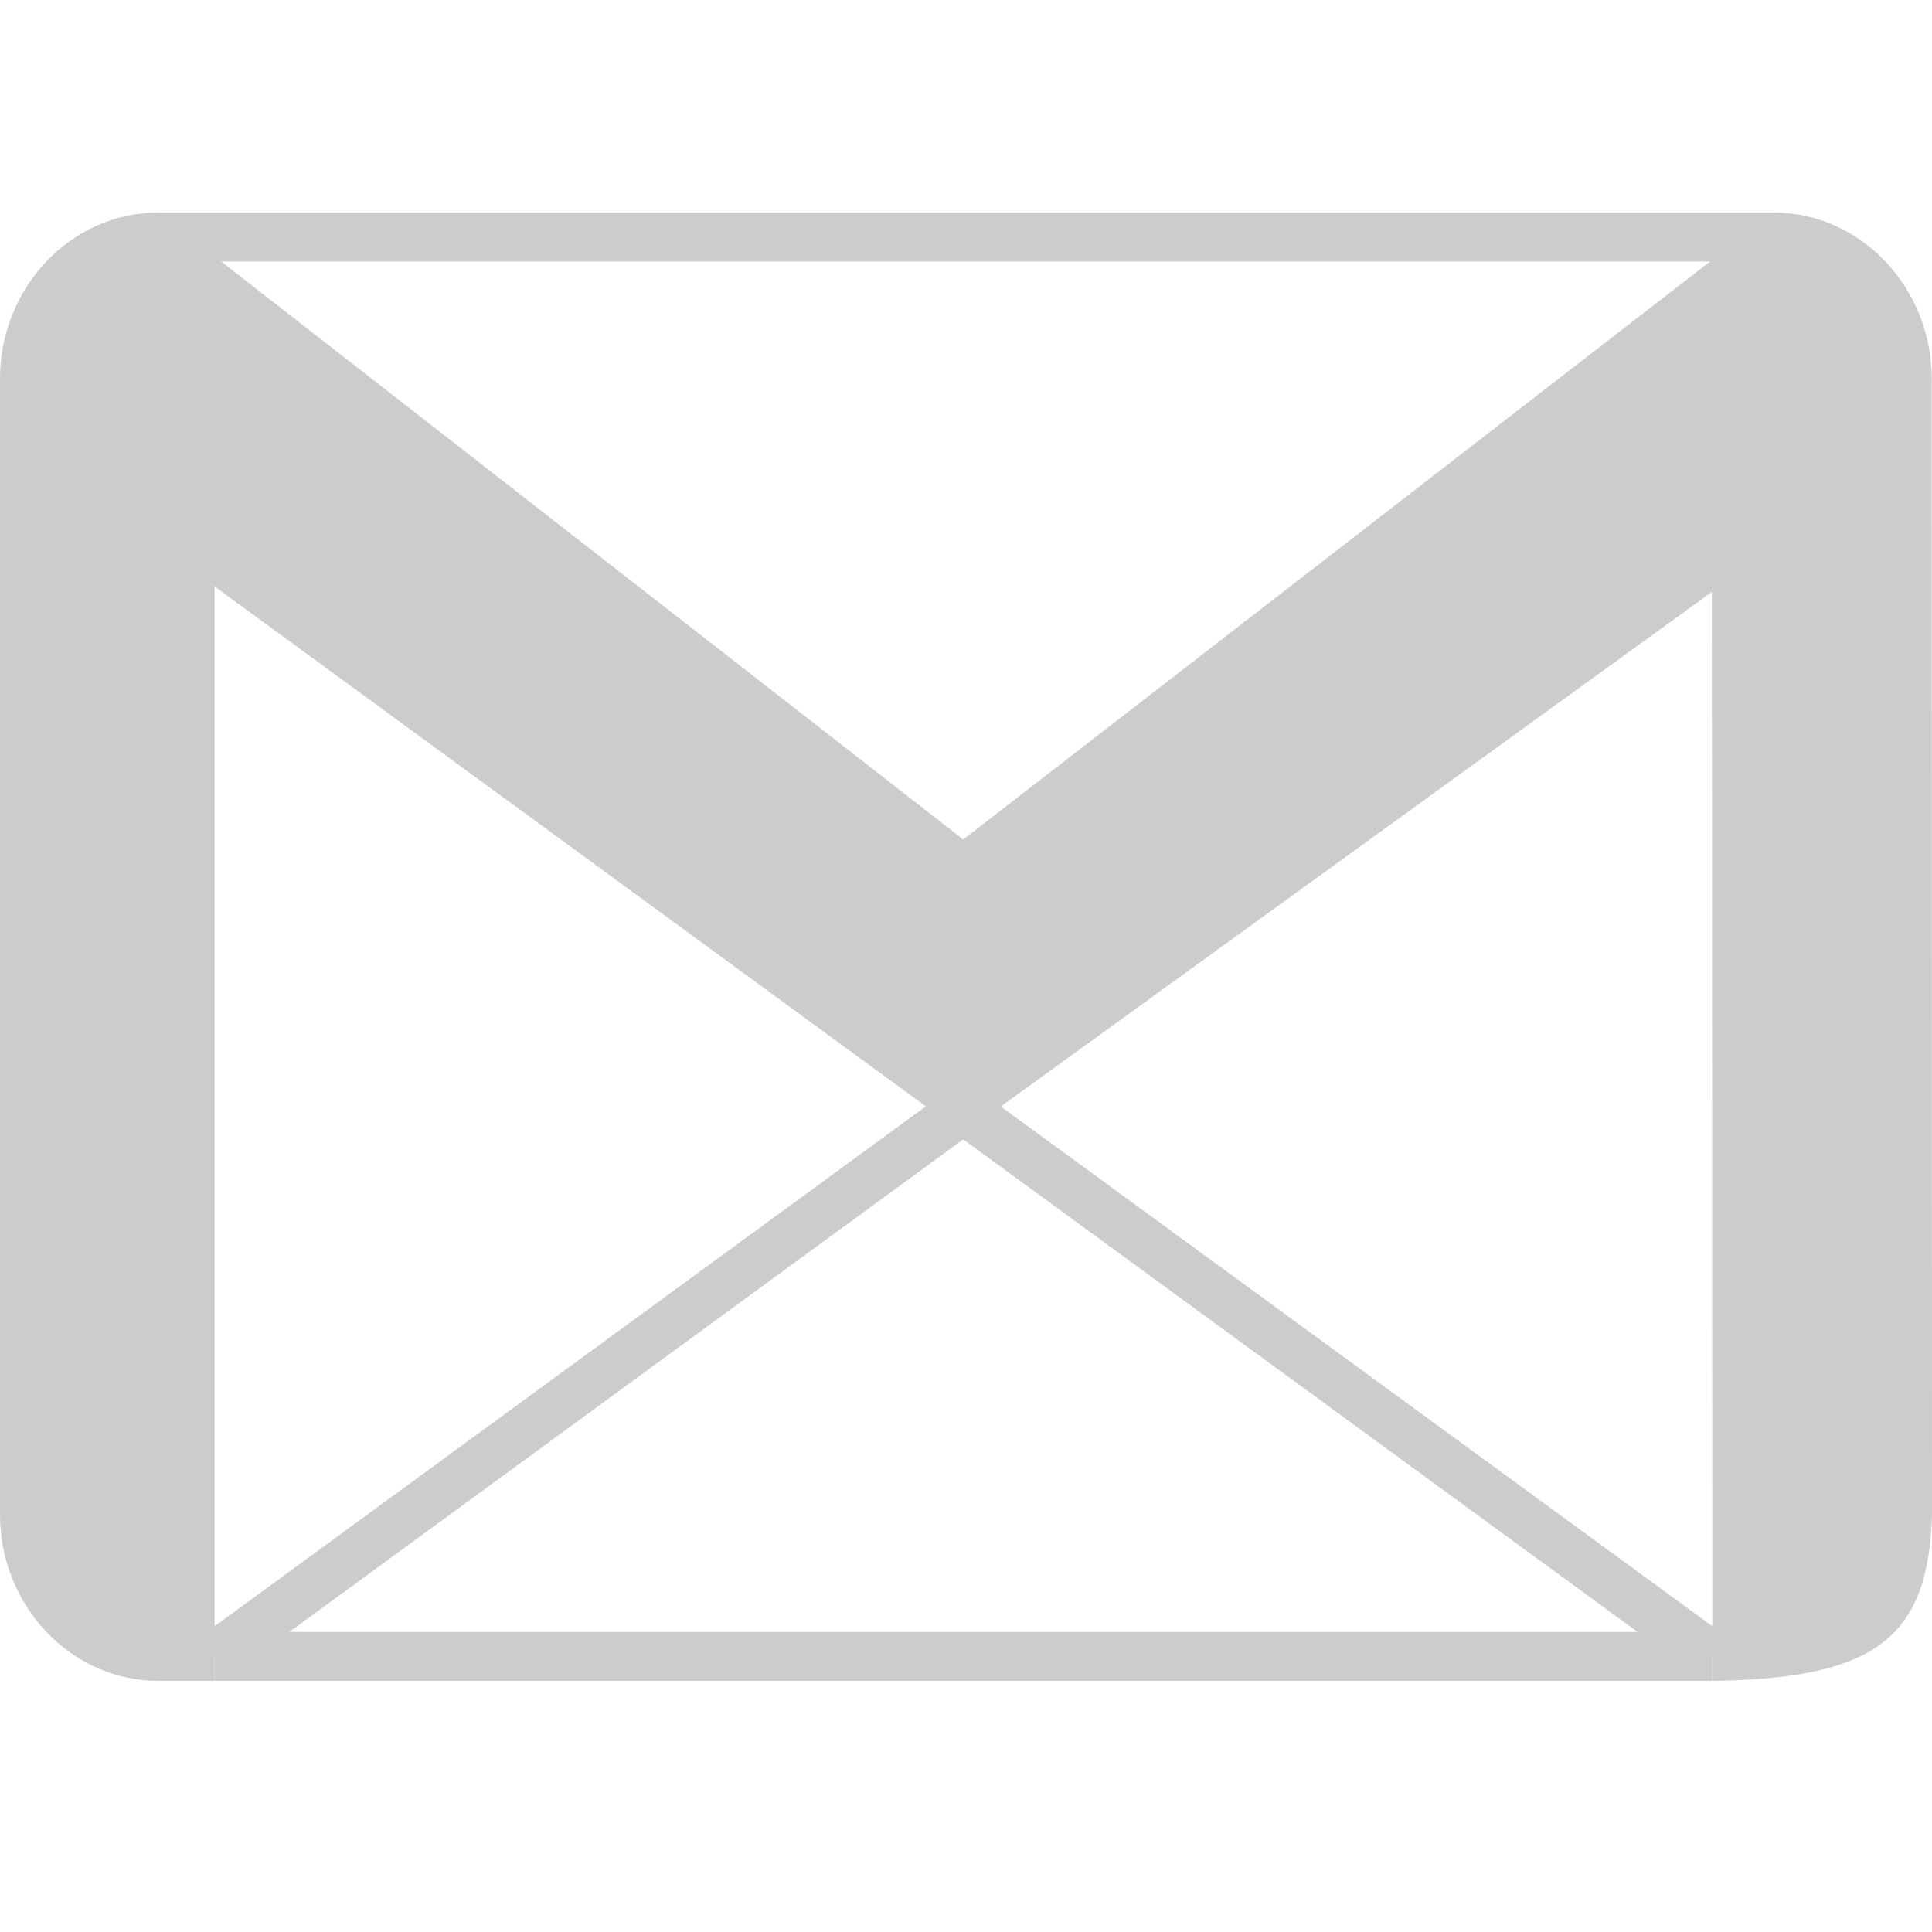
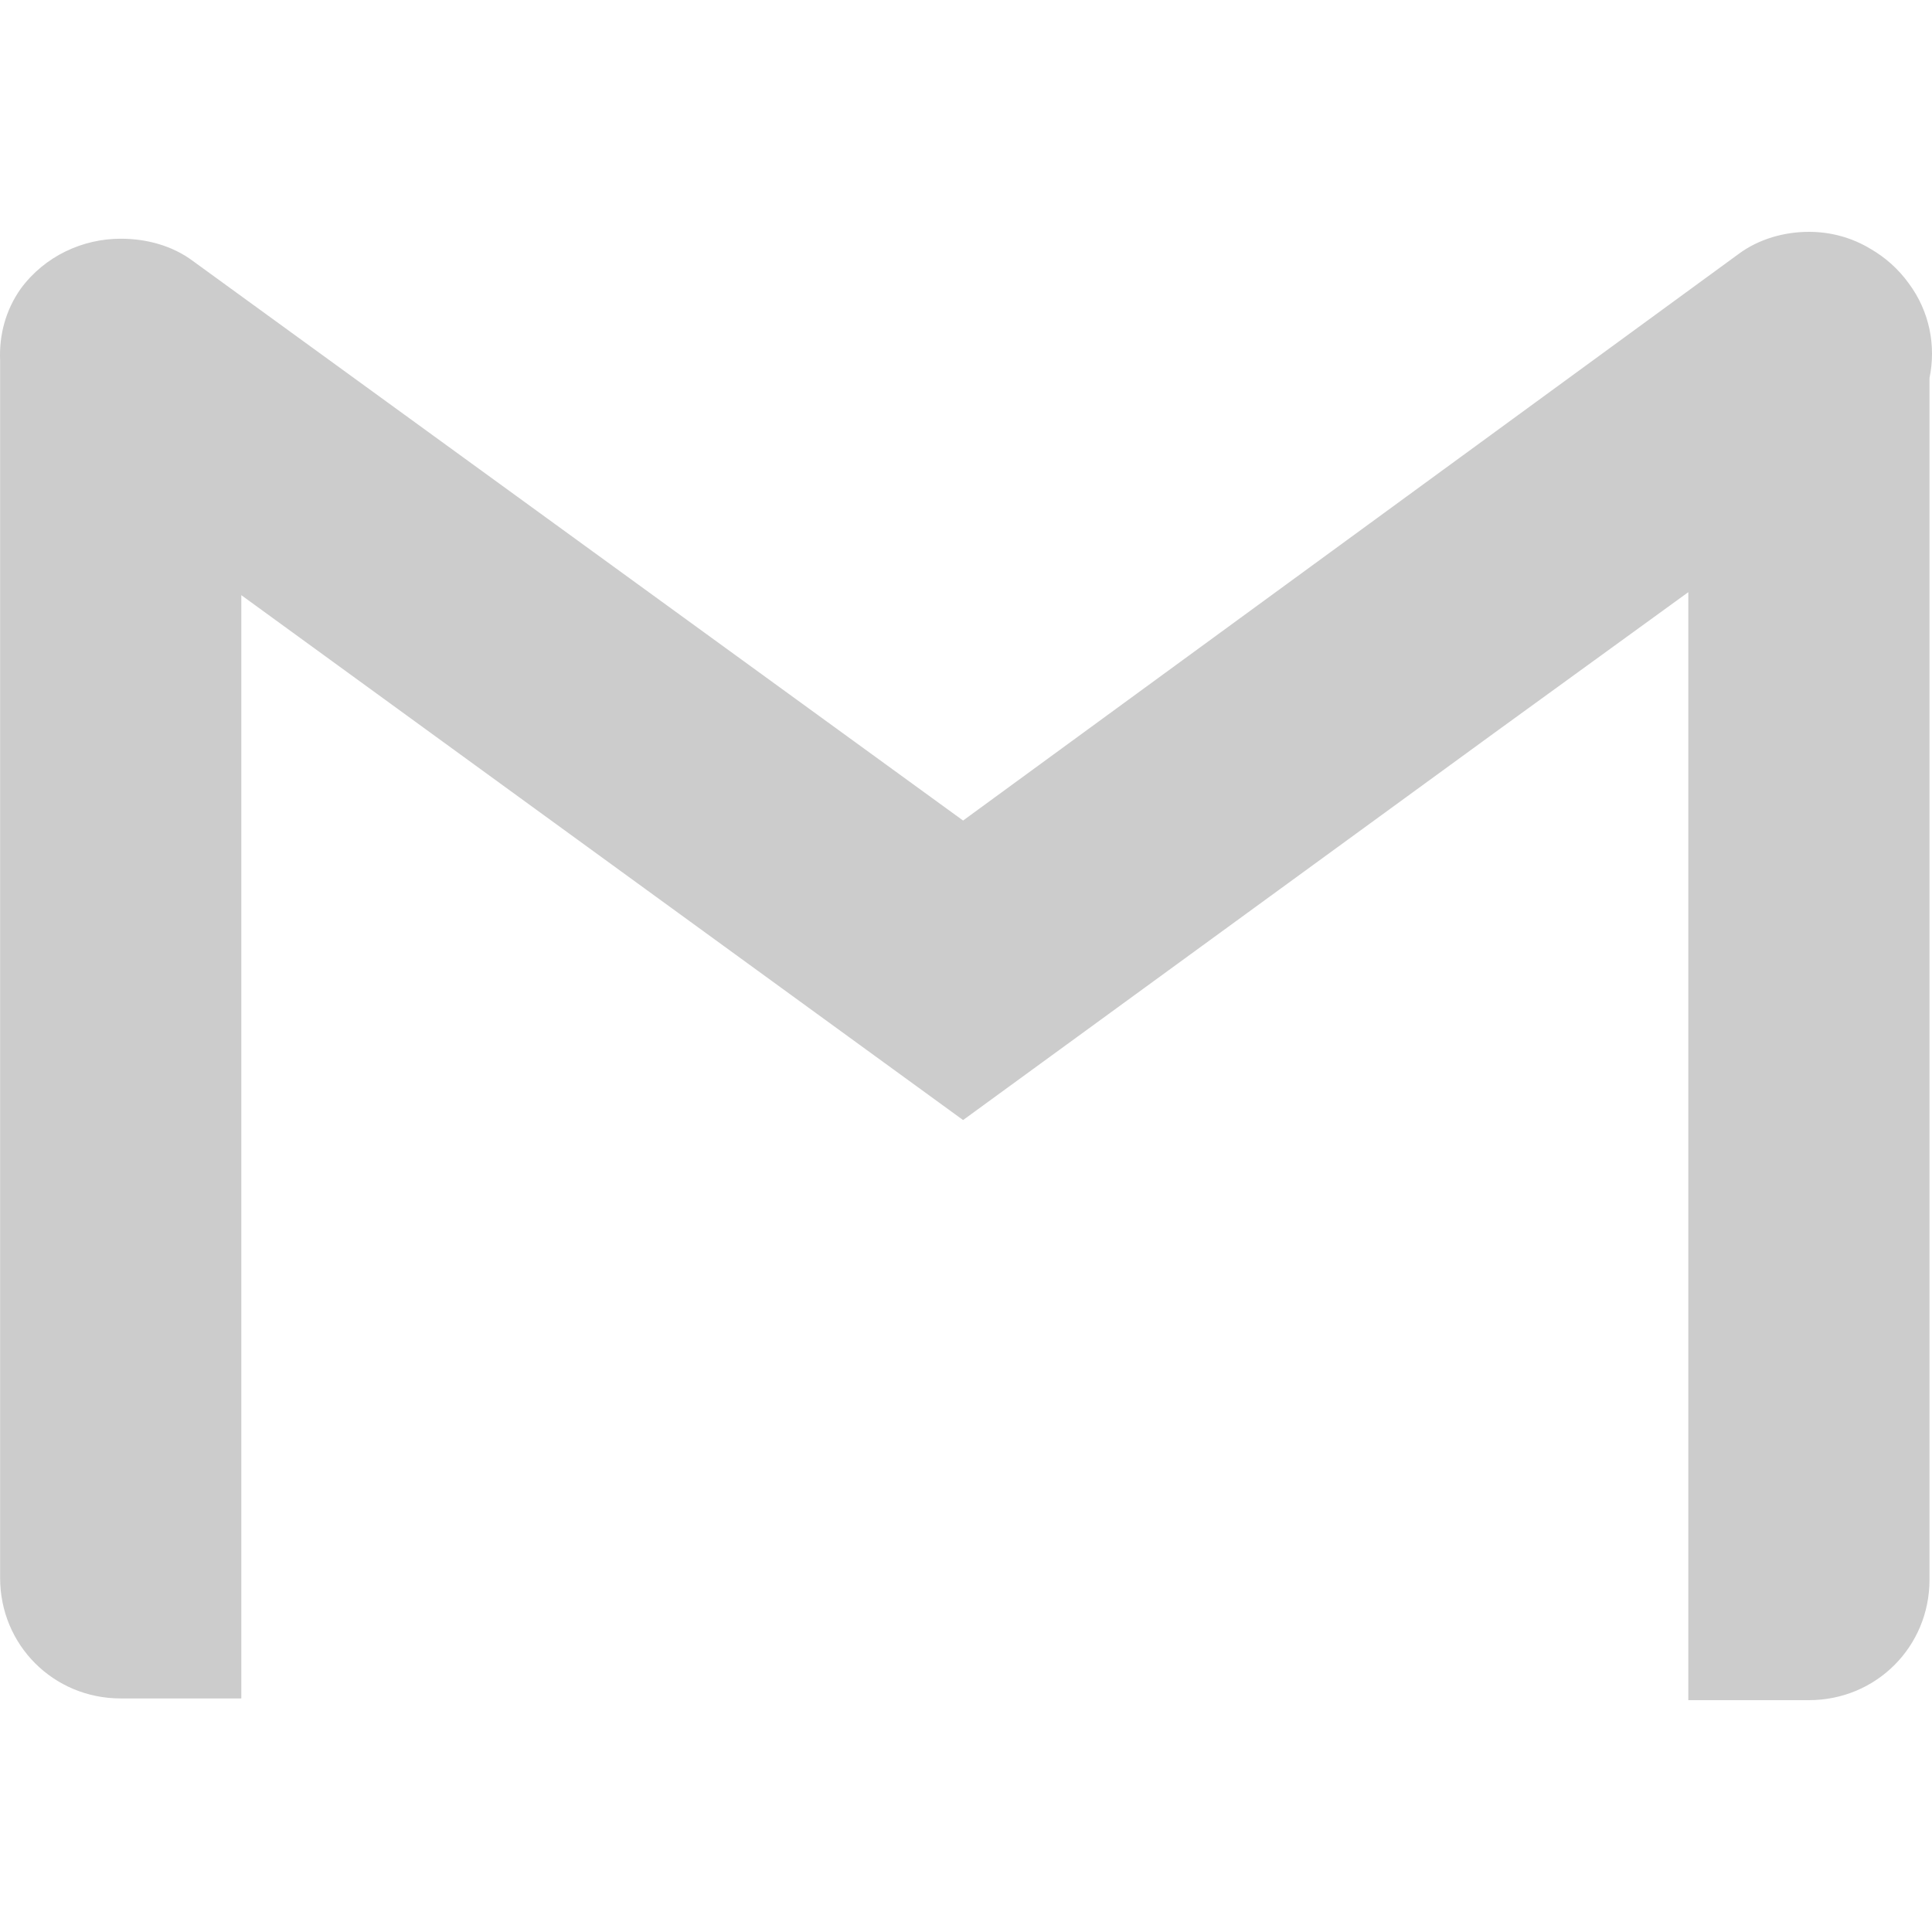
- <svg xmlns="http://www.w3.org/2000/svg" width="100" height="100" id="svg2" version="1.1">
-   <defs id="defs16" />
-   <g id="g4" transform="matrix(1.249996,0,0,1.266667,-12.49996,-14.33334)" style="opacity:0.2">
-     <path d="M 18.887,79 49.885,56.641 80.904,79" id="path6" style="fill:none;stroke:#000000;stroke-width:2" />
-     <path d="m 18.887,79 62.017,0" id="path8" style="fill:none;stroke:#000000;stroke-width:2" />
-     <path d="m 16.554,21 66.882,0" id="path10" style="fill:none;stroke:#000000;stroke-width:2" />
-     <path d="M 83.436,20 83.434,20 49.885,45.619 16.554,20 C 12.95,20 10,23.058 10,26.794 l 0,46.411 C 10,76.943 12.949,80 16.554,80 L 18.887,80 18.887,35.28 49.885,57.641 80.884,35.504 l 0.002,0 L 80.904,80 c 6.875,-0.083 8.94,-1.847 9.096,-6.787 l -0.011,-44.45 0.002,0 -0.002,0 0,-1.97 C 89.99,23.057 87.04,20 83.436,20 z" id="path12" />
-   </g>
+ <svg xmlns="http://www.w3.org/2000/svg" width="100" height="100">
+   <path d="m 93.629,12 c -1.248,0 -2.586,0.356 -3.656,1.158 L 49.849,42.471 9.993,13.515 C 8.923,12.713 7.585,12.356 6.248,12.356 c -1.962,0 -3.924,0.891 -5.172,2.584 -0.792,1.115 -1.126,2.419 -1.07,3.712 v 63.022 c 0,3.475 2.764,6.237 6.242,6.237 H 12.49 V 30.805 L 49.849,57.974 77.408,37.89 87.387,30.65 V 88 h 6.242 c 3.477,0 6.242,-2.762 6.242,-6.237 V 19.567 c 0.342,-1.658 0.012,-3.437 -1.07,-4.895 -0.548,-0.761 -1.232,-1.358 -1.989,-1.794 C 95.847,12.294 94.753,12 93.629,12 Z" opacity="0.2" />
</svg>
